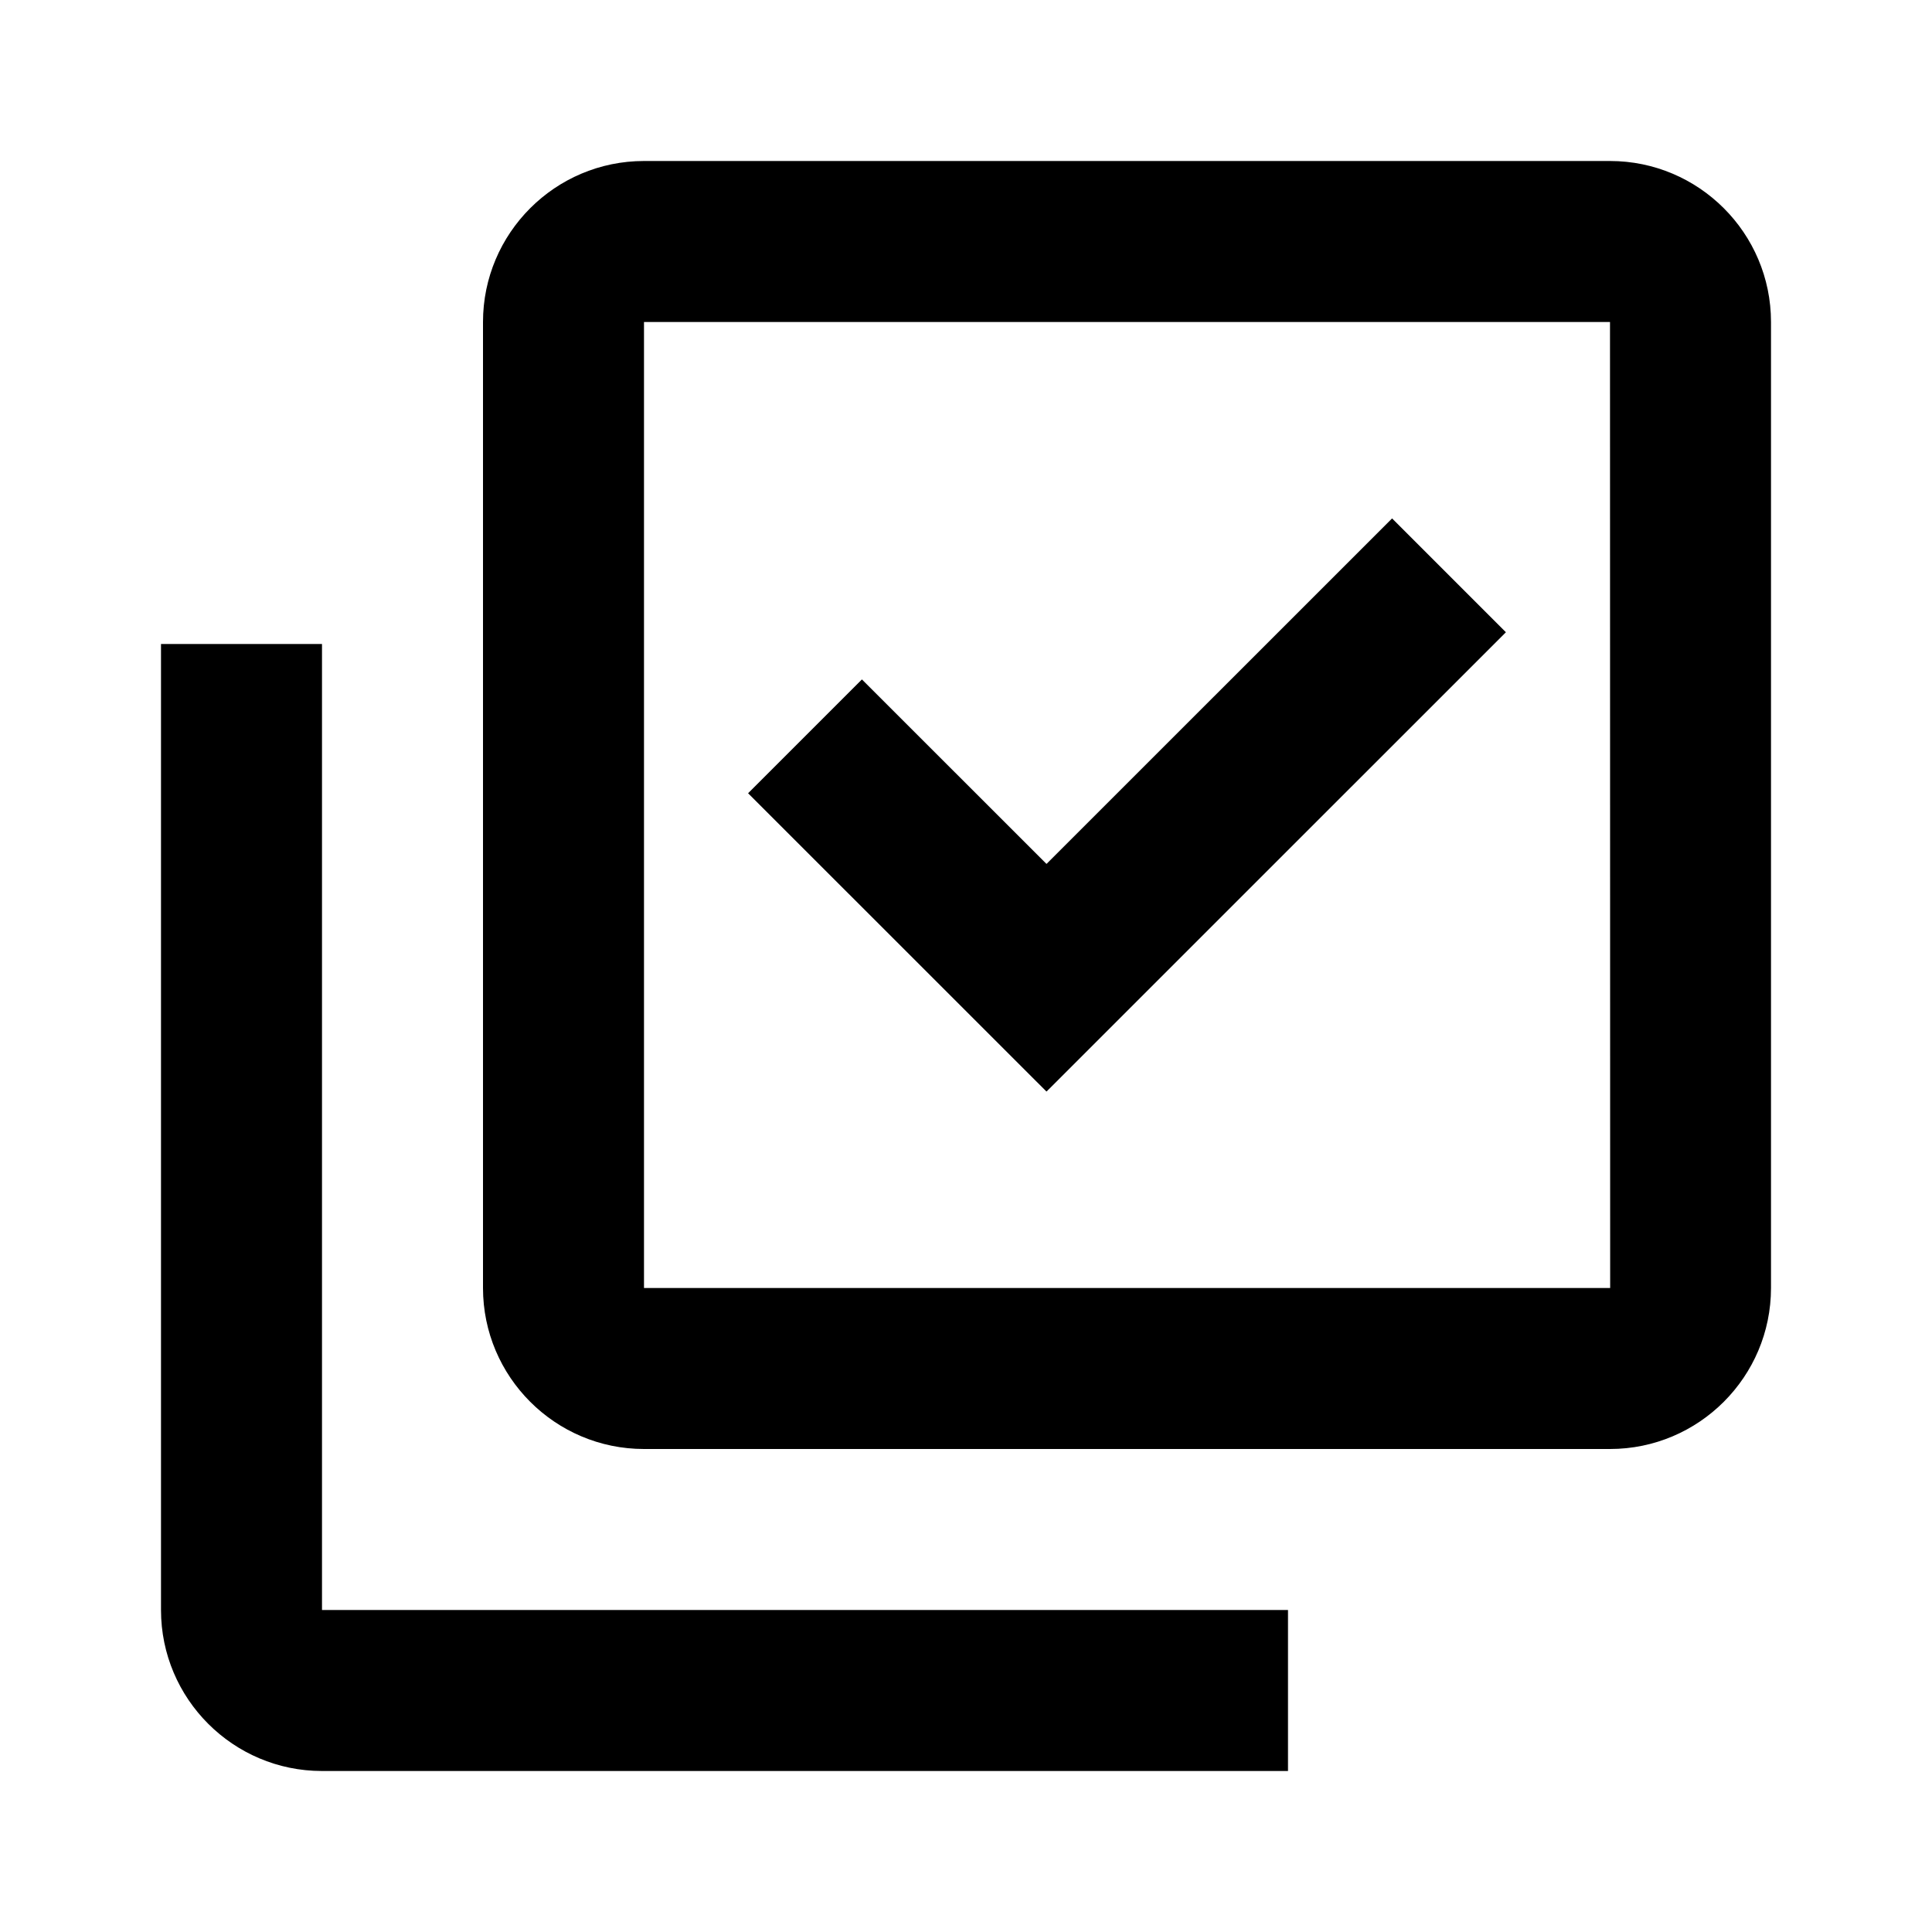
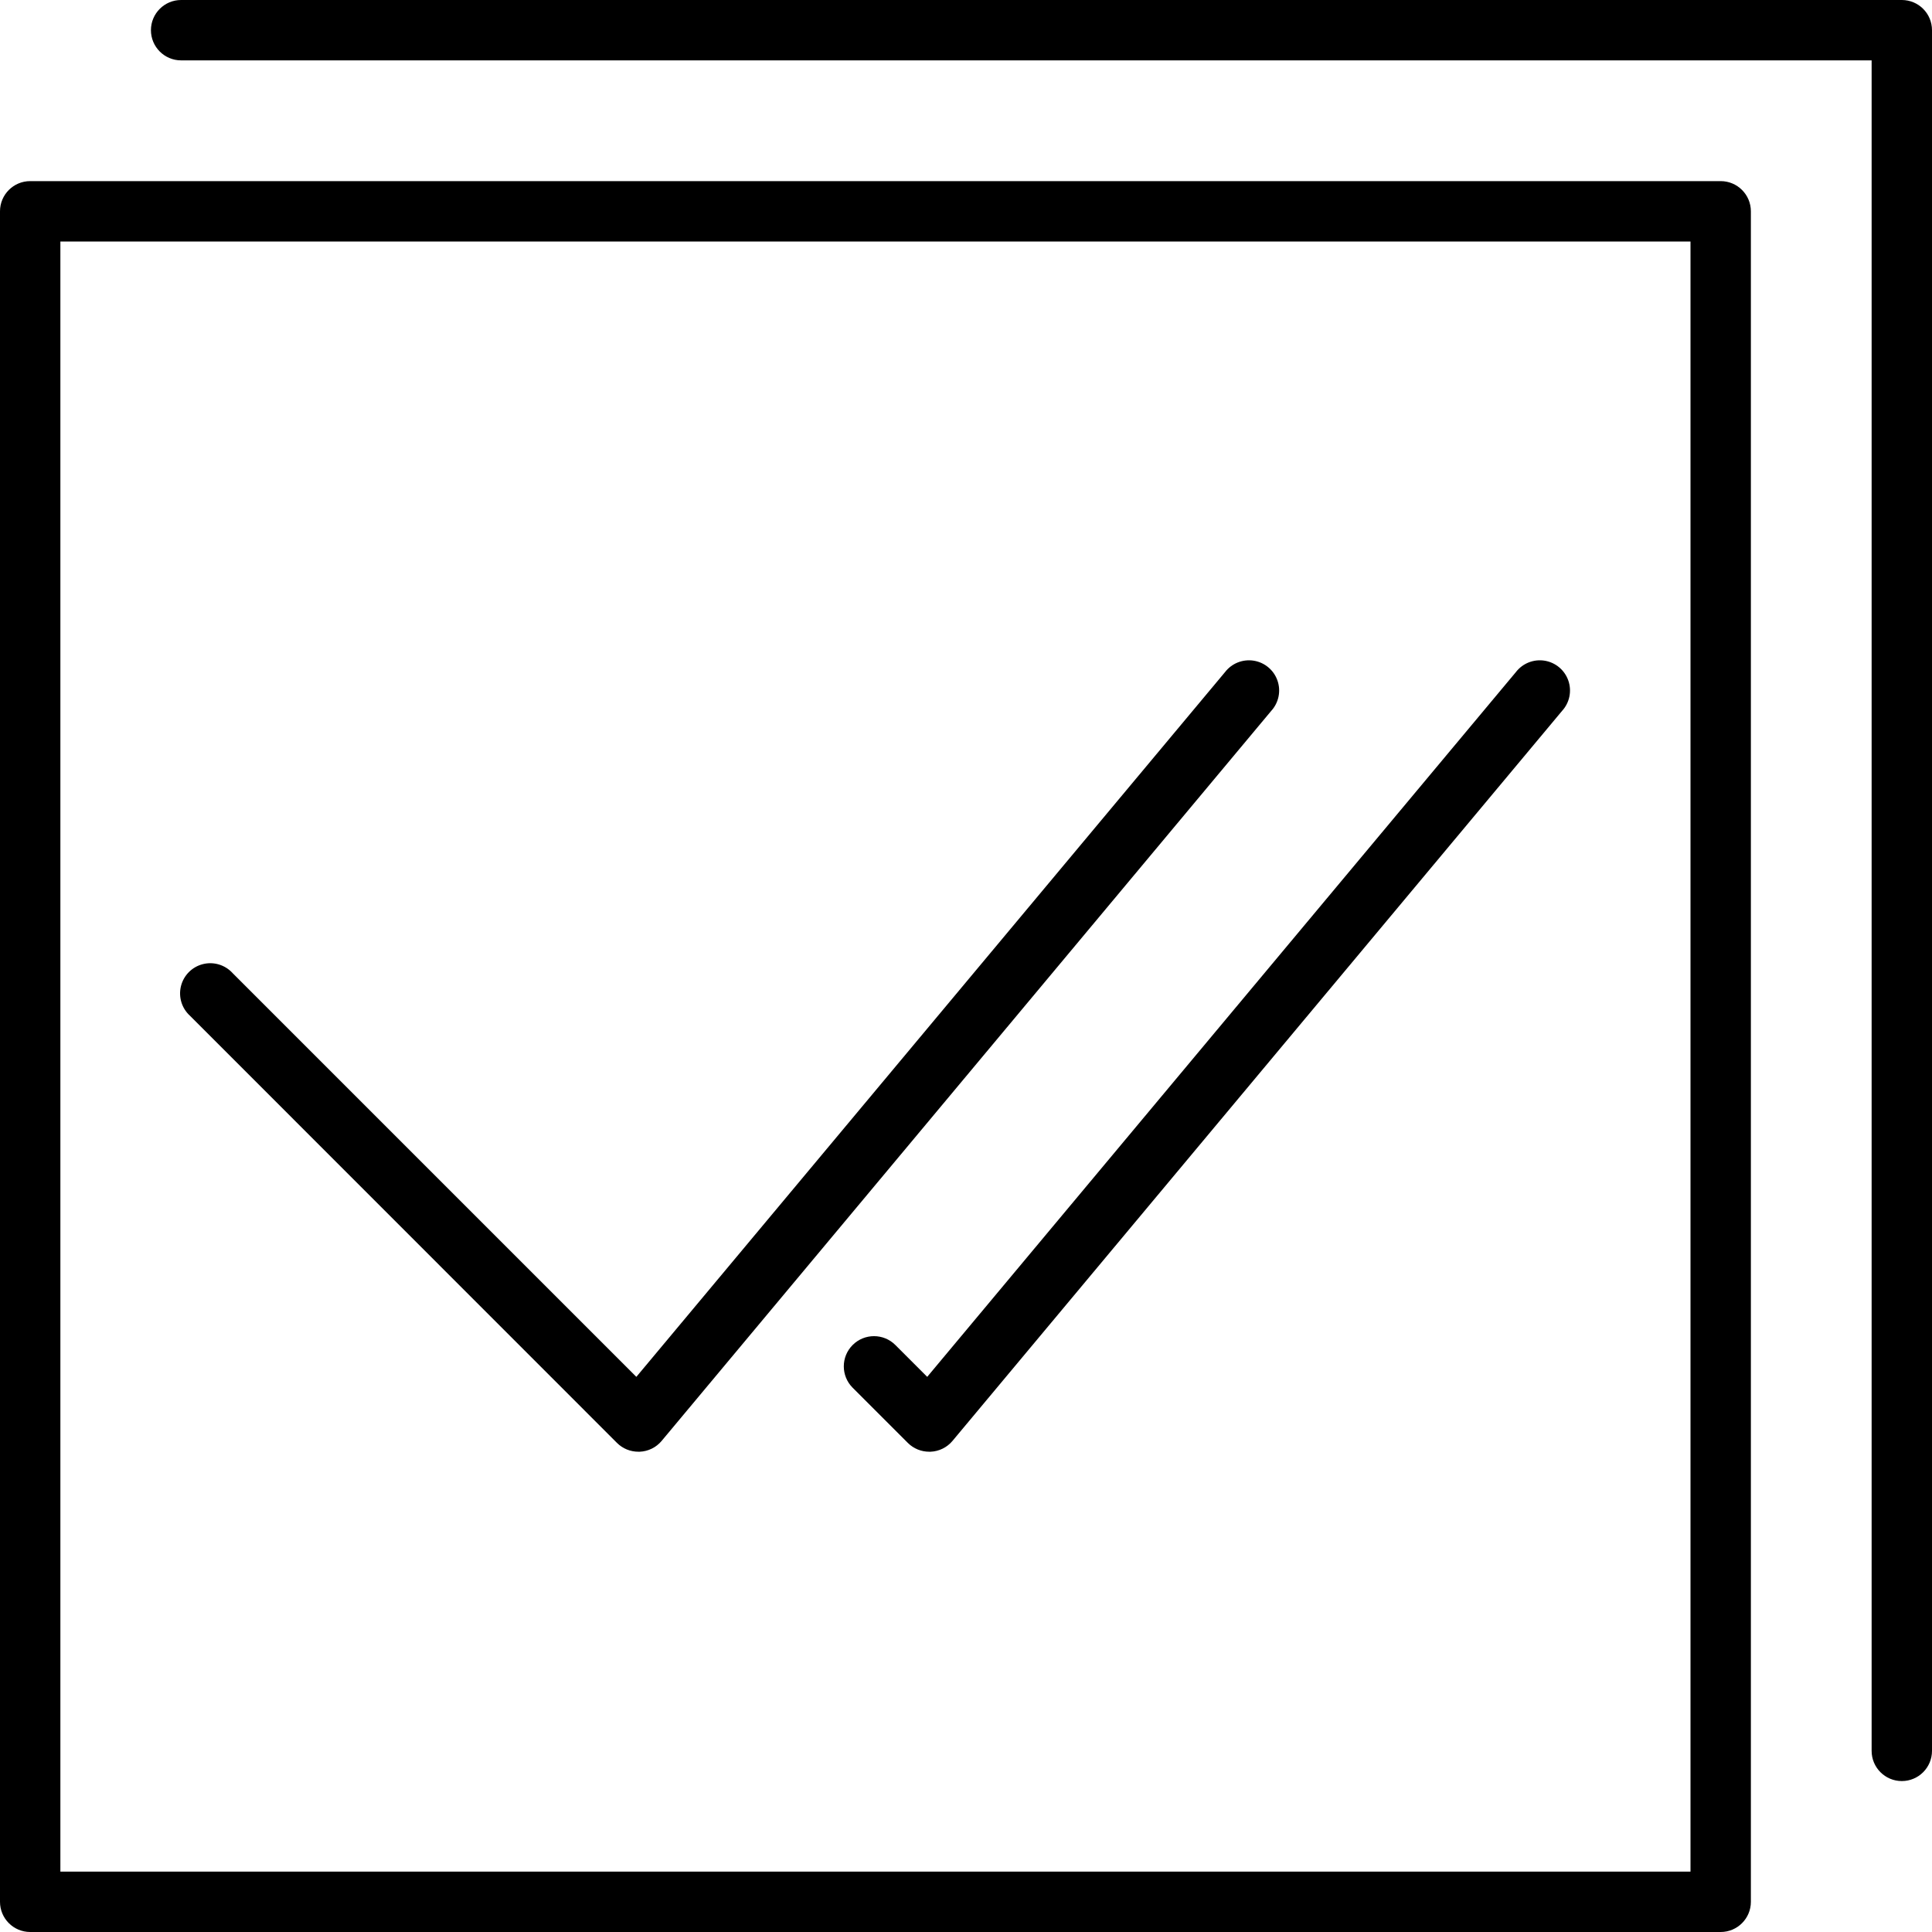
- <svg xmlns="http://www.w3.org/2000/svg" width="24" height="24" viewBox="0 0 24 24" fill="none">
-   <path d="M13 13.56L18.707 7.854L17.293 6.44L13 10.732L10.707 8.44L9.293 9.854L13 13.56Z" fill="black" />
-   <path fill-rule="evenodd" clip-rule="evenodd" d="M20 2H8C6.897 2 6 2.897 6 4V16C6 17.103 6.897 18 8 18H20C21.103 18 22 17.103 22 16V4C22 2.897 21.103 2 20 2ZM8 16V4H20L20.002 16H8Z" fill="black" />
-   <path d="M4 8H2V20C2 21.103 2.897 22 4 22H16V20H4V8Z" fill="black" />
+ <svg xmlns="http://www.w3.org/2000/svg" data-name="Слой 1" id="Слой_1" viewBox="0 0 128 128">
+   <path d="M114,128H2a2,2,0,0,1-2-2V14a2,2,0,0,1,2-2H114a2,2,0,0,1,2,2V126A2,2,0,0,1,114,128ZM4,124H112V16H4Z" />
+   <path d="M126,118a2,2,0,0,1-2-2V4H12a2,2,0,0,1,0-4H126a2,2,0,0,1,2,2V116A2,2,0,0,1,126,118Z" />
+   <path d="M61.57,96.18a2,2,0,0,1-1.42-.58l-3.66-3.66a2,2,0,0,1,2.83-2.83l2.11,2.11,39-46.69a2,2,0,1,1,3.06,2.57L63.1,95.47a2,2,0,0,1-1.45.71Z" />
+   <path d="M42.3,96.18a2,2,0,0,1-1.42-.58L12.59,67.3a2,2,0,1,1,2.82-2.83L42.16,91.22l39-46.69a2,2,0,1,1,3.06,2.57L43.83,95.47a2,2,0,0,1-1.45.71Z" />
</svg>
